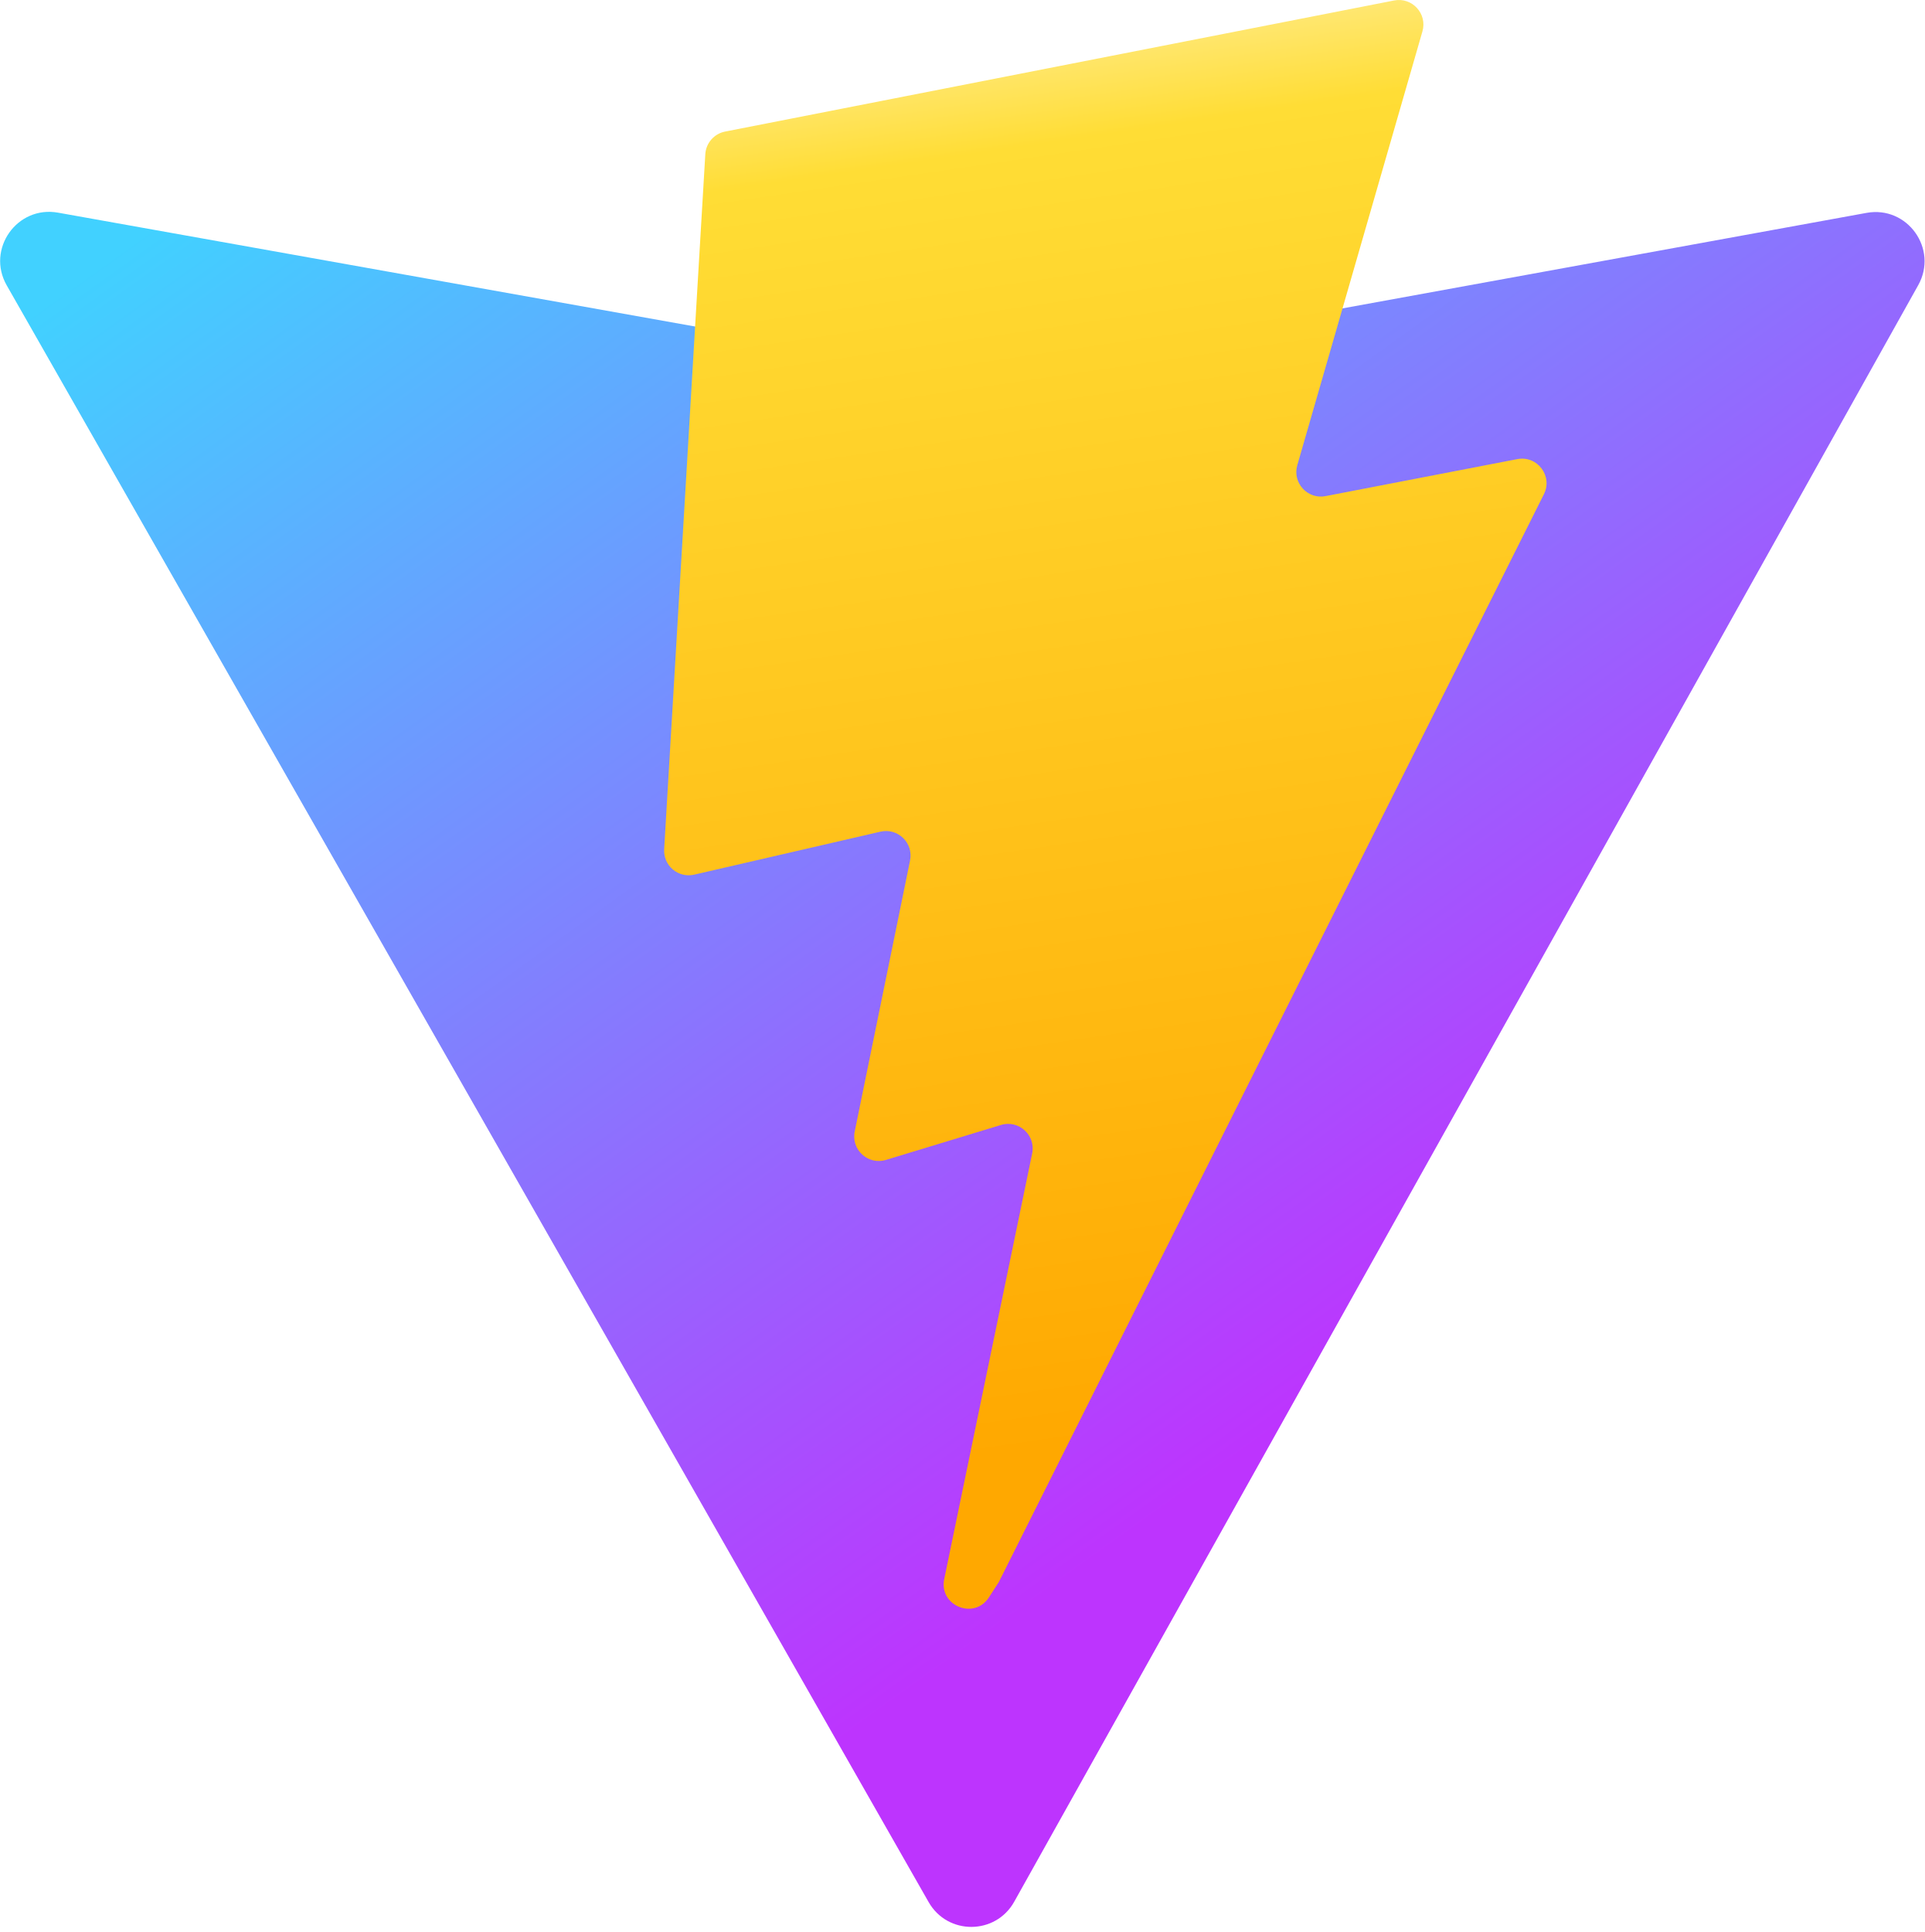
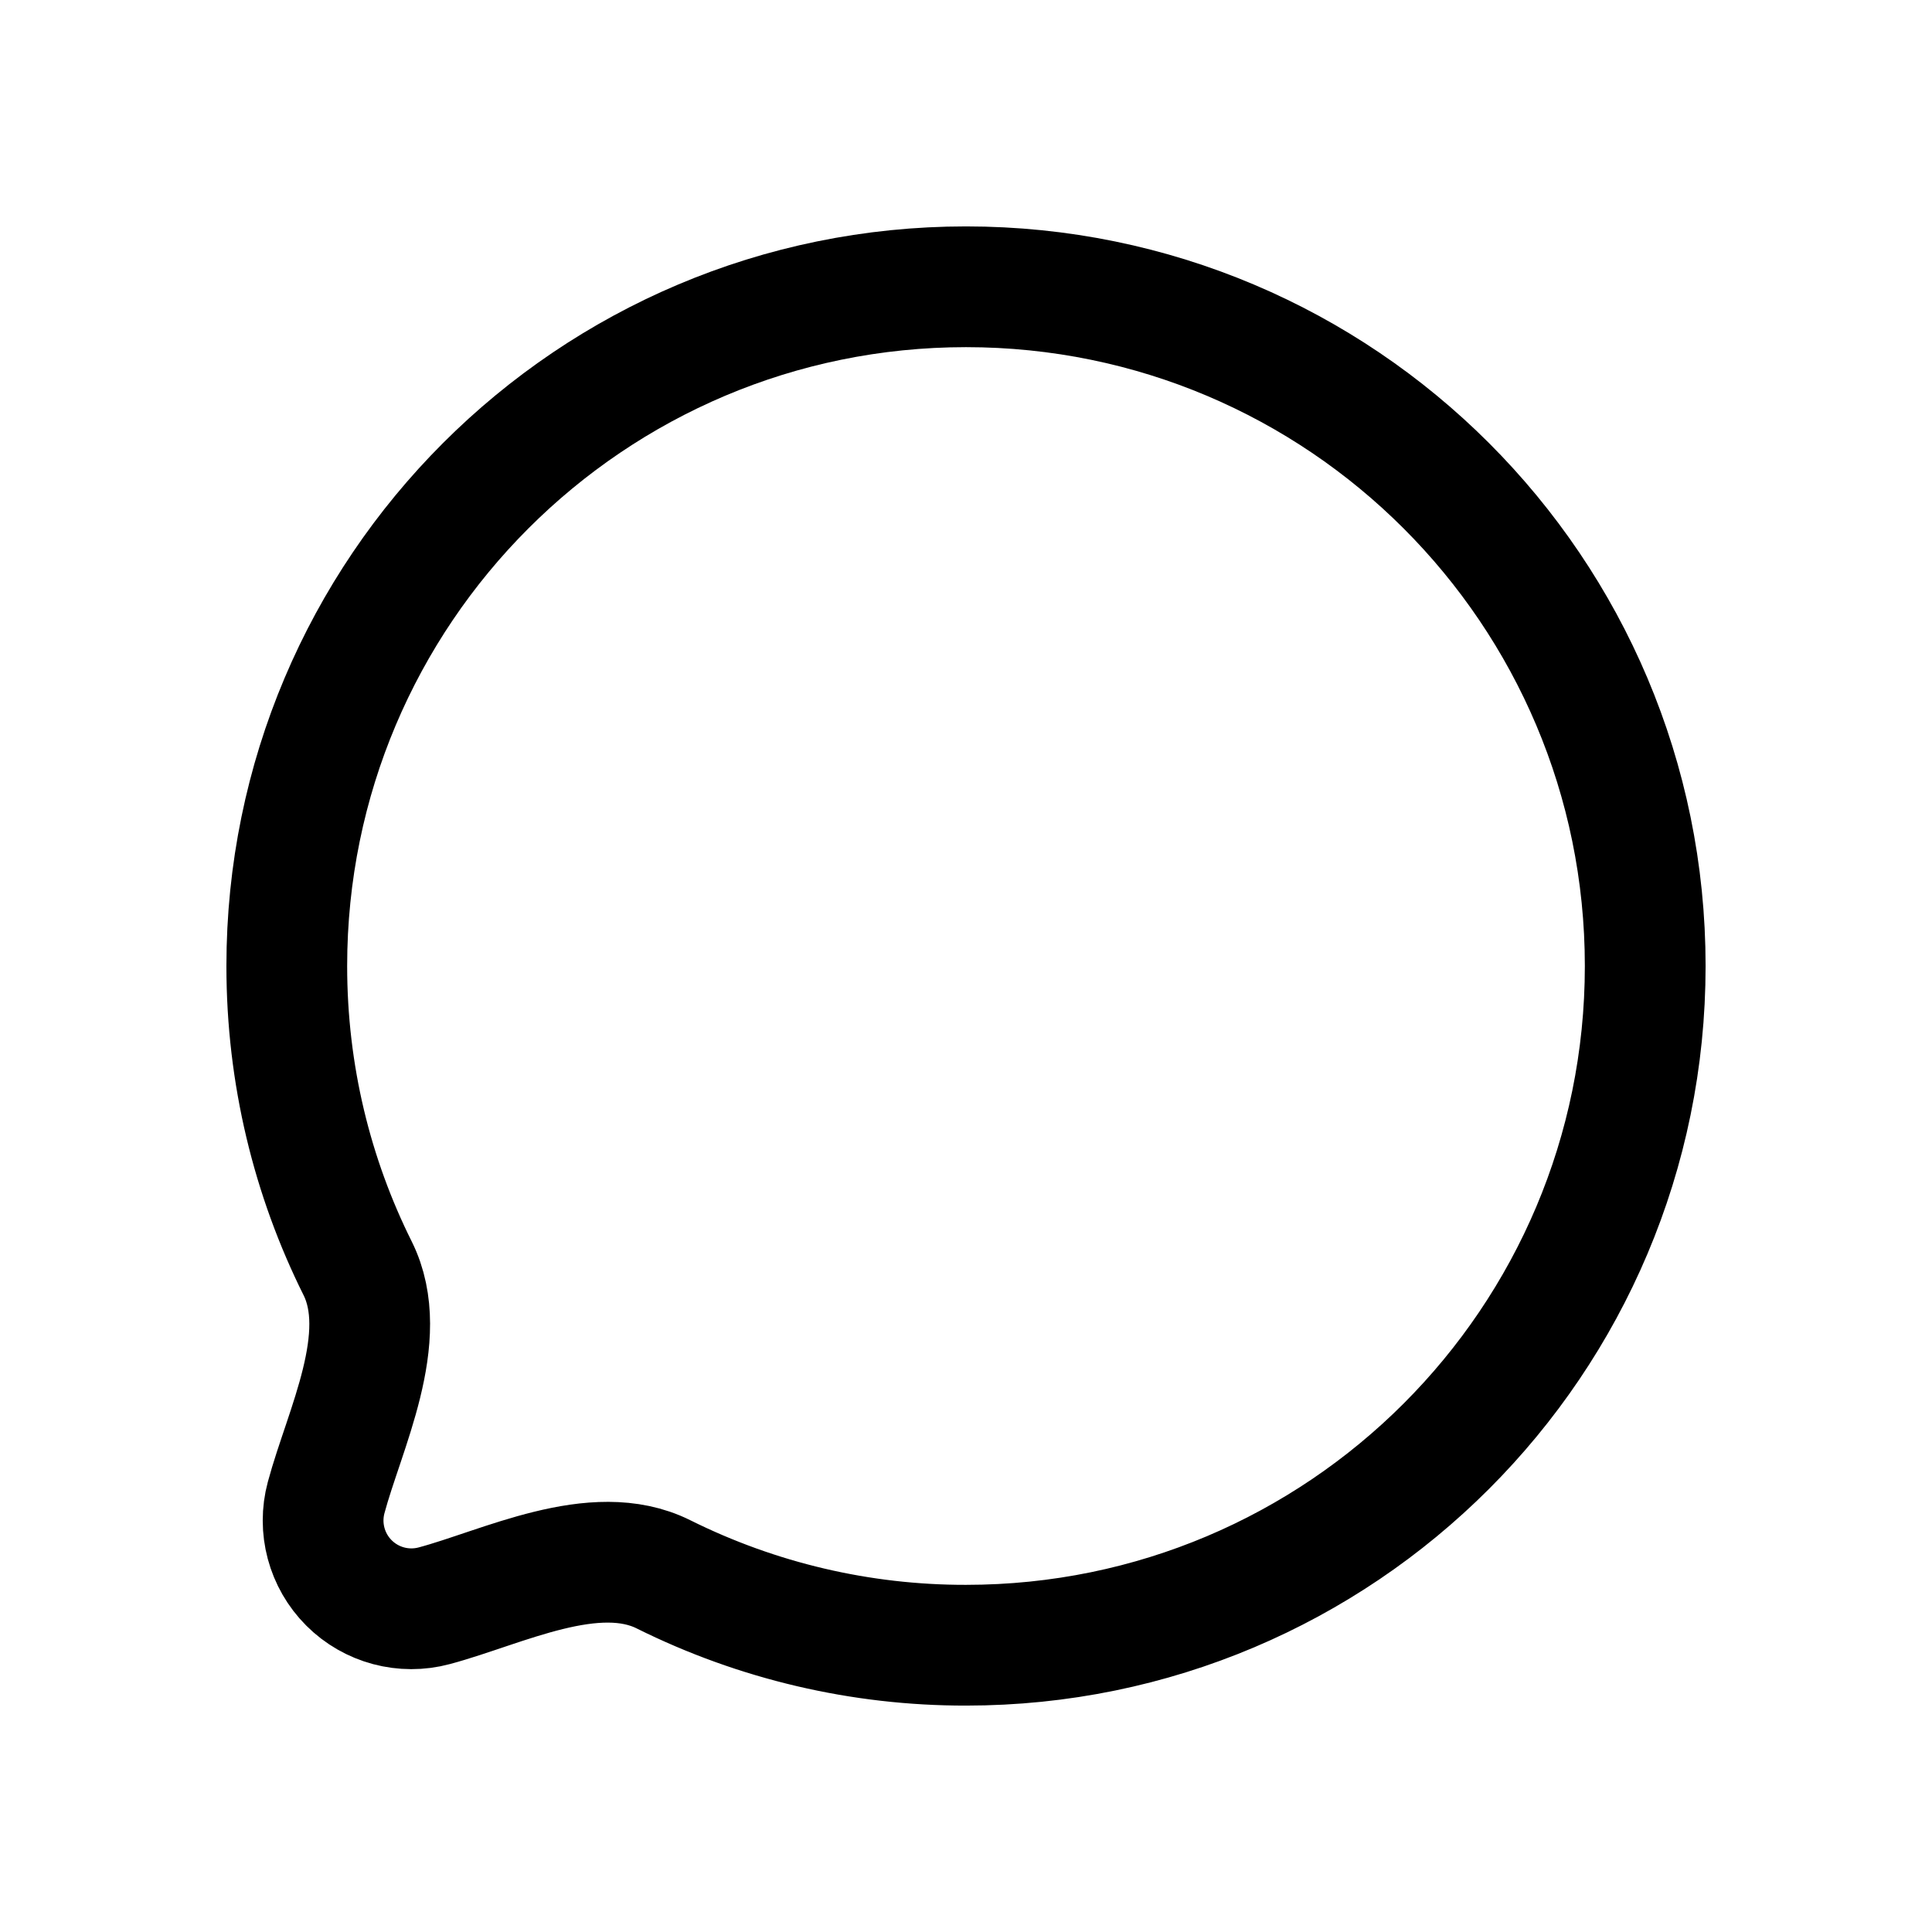
- <svg xmlns="http://www.w3.org/2000/svg" aria-hidden="true" role="img" class="iconify iconify--logos" width="31.88" height="32" preserveAspectRatio="xMidYMid meet" viewBox="0 0 256 257">
-   <defs>
-     <linearGradient id="IconifyId1813088fe1fbc01fb466" x1="-.828%" x2="57.636%" y1="7.652%" y2="78.411%">
-       <stop offset="0%" stop-color="#41D1FF" />
-       <stop offset="100%" stop-color="#BD34FE" />
-     </linearGradient>
-     <linearGradient id="IconifyId1813088fe1fbc01fb467" x1="43.376%" x2="50.316%" y1="2.242%" y2="89.03%">
-       <stop offset="0%" stop-color="#FFEA83" />
-       <stop offset="8.333%" stop-color="#FFDD35" />
-       <stop offset="100%" stop-color="#FFA800" />
-     </linearGradient>
-   </defs>
-   <path fill="url(#IconifyId1813088fe1fbc01fb466)" d="M255.153 37.938L134.897 252.976c-2.483 4.44-8.862 4.466-11.382.048L.875 37.958c-2.746-4.814 1.371-10.646 6.827-9.67l120.385 21.517a6.537 6.537 0 0 0 2.322-.004l117.867-21.483c5.438-.991 9.574 4.796 6.877 9.62Z" />
-   <path fill="url(#IconifyId1813088fe1fbc01fb467)" d="M185.432.063L96.44 17.501a3.268 3.268 0 0 0-2.634 3.014l-5.474 92.456a3.268 3.268 0 0 0 3.997 3.378l24.777-5.718c2.318-.535 4.413 1.507 3.936 3.838l-7.361 36.047c-.495 2.426 1.782 4.5 4.151 3.78l15.304-4.649c2.372-.72 4.652 1.36 4.15 3.788l-11.698 56.621c-.732 3.542 3.979 5.473 5.943 2.437l1.313-2.028l72.516-144.72c1.215-2.423-.88-5.186-3.54-4.672l-25.505 4.922c-2.396.462-4.435-1.77-3.759-4.114l16.646-57.705c.677-2.35-1.37-4.583-3.769-4.113Z" />
+ <svg xmlns="http://www.w3.org/2000/svg" fill="none" viewBox="-0.5 -0.5 16 16" stroke-linecap="round" stroke-linejoin="round" stroke="#000000" id="Chat--Streamline-Mynaui" height="16" width="16">
+   <path d="M7.5 13.125a5.625 5.625 0 1 0 -5.625 -5.625c0 0.9 0.211 1.75 0.587 2.504 0.283 0.569 -0.111 1.338 -0.261 1.898a0.731 0.731 0 0 0 0.896 0.896c0.561 -0.15 1.329 -0.544 1.898 -0.26A5.603 5.603 0 0 0 7.5 13.125" stroke-width="1" />
</svg>
